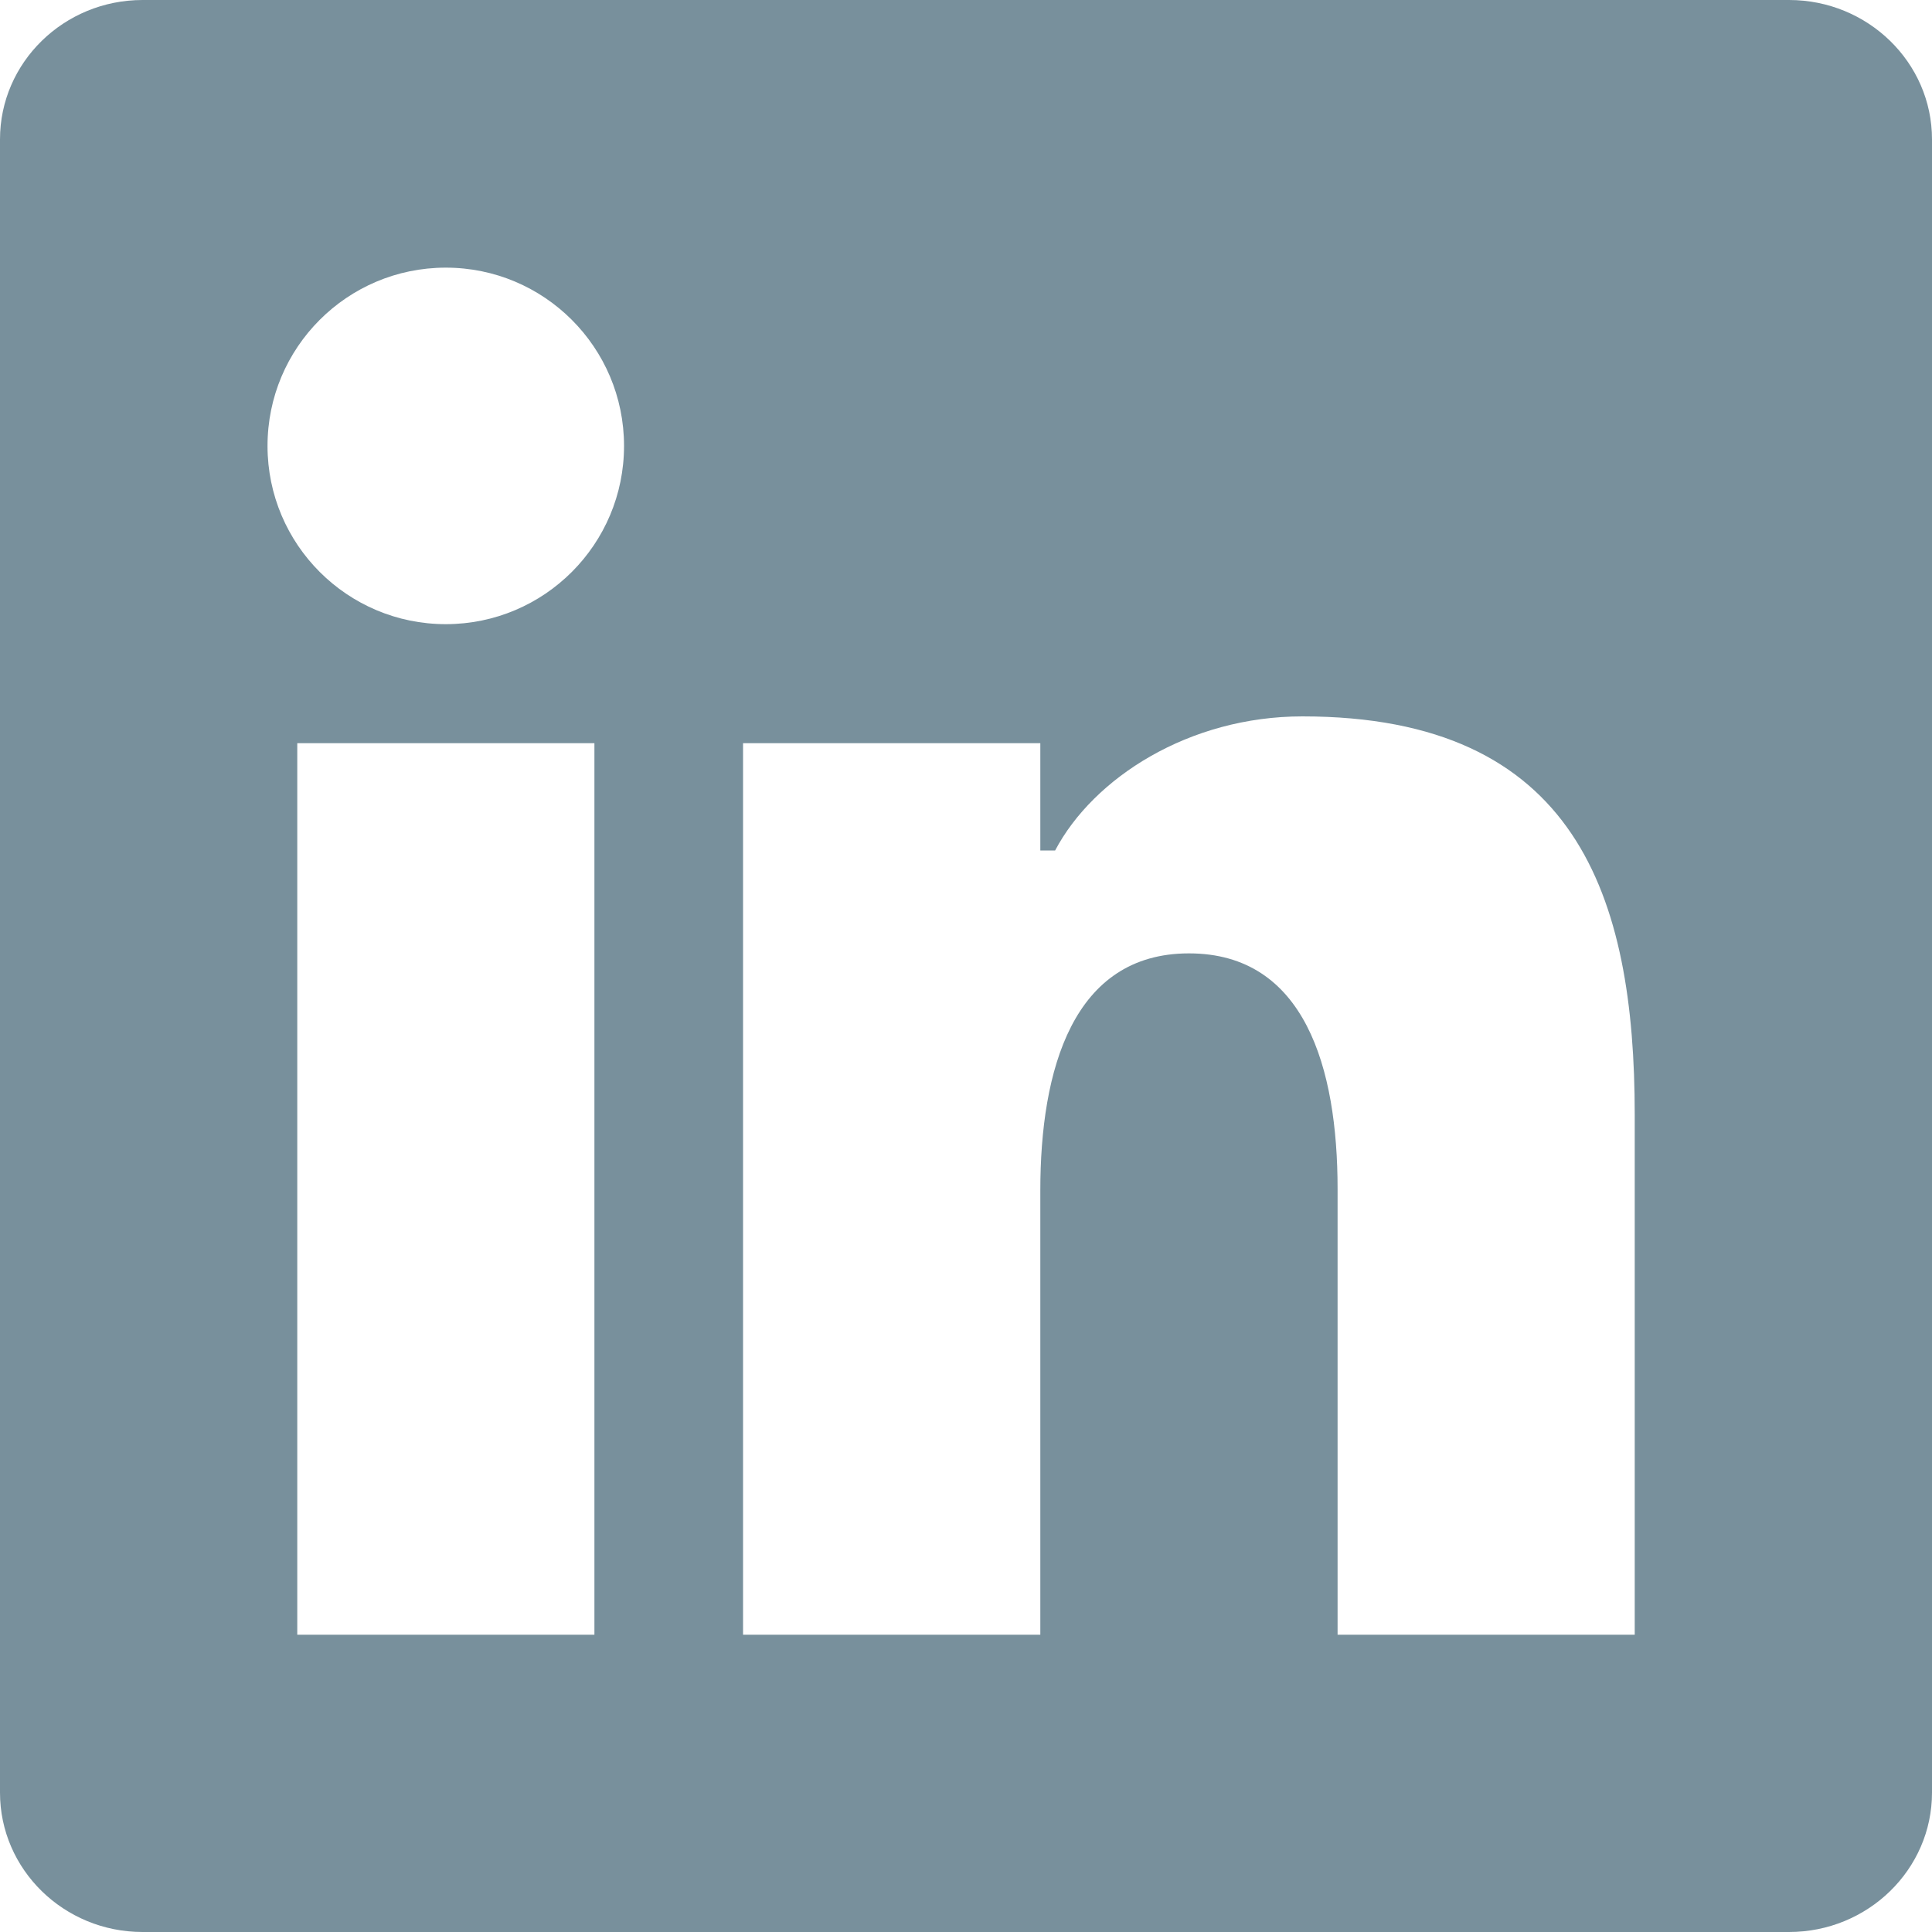
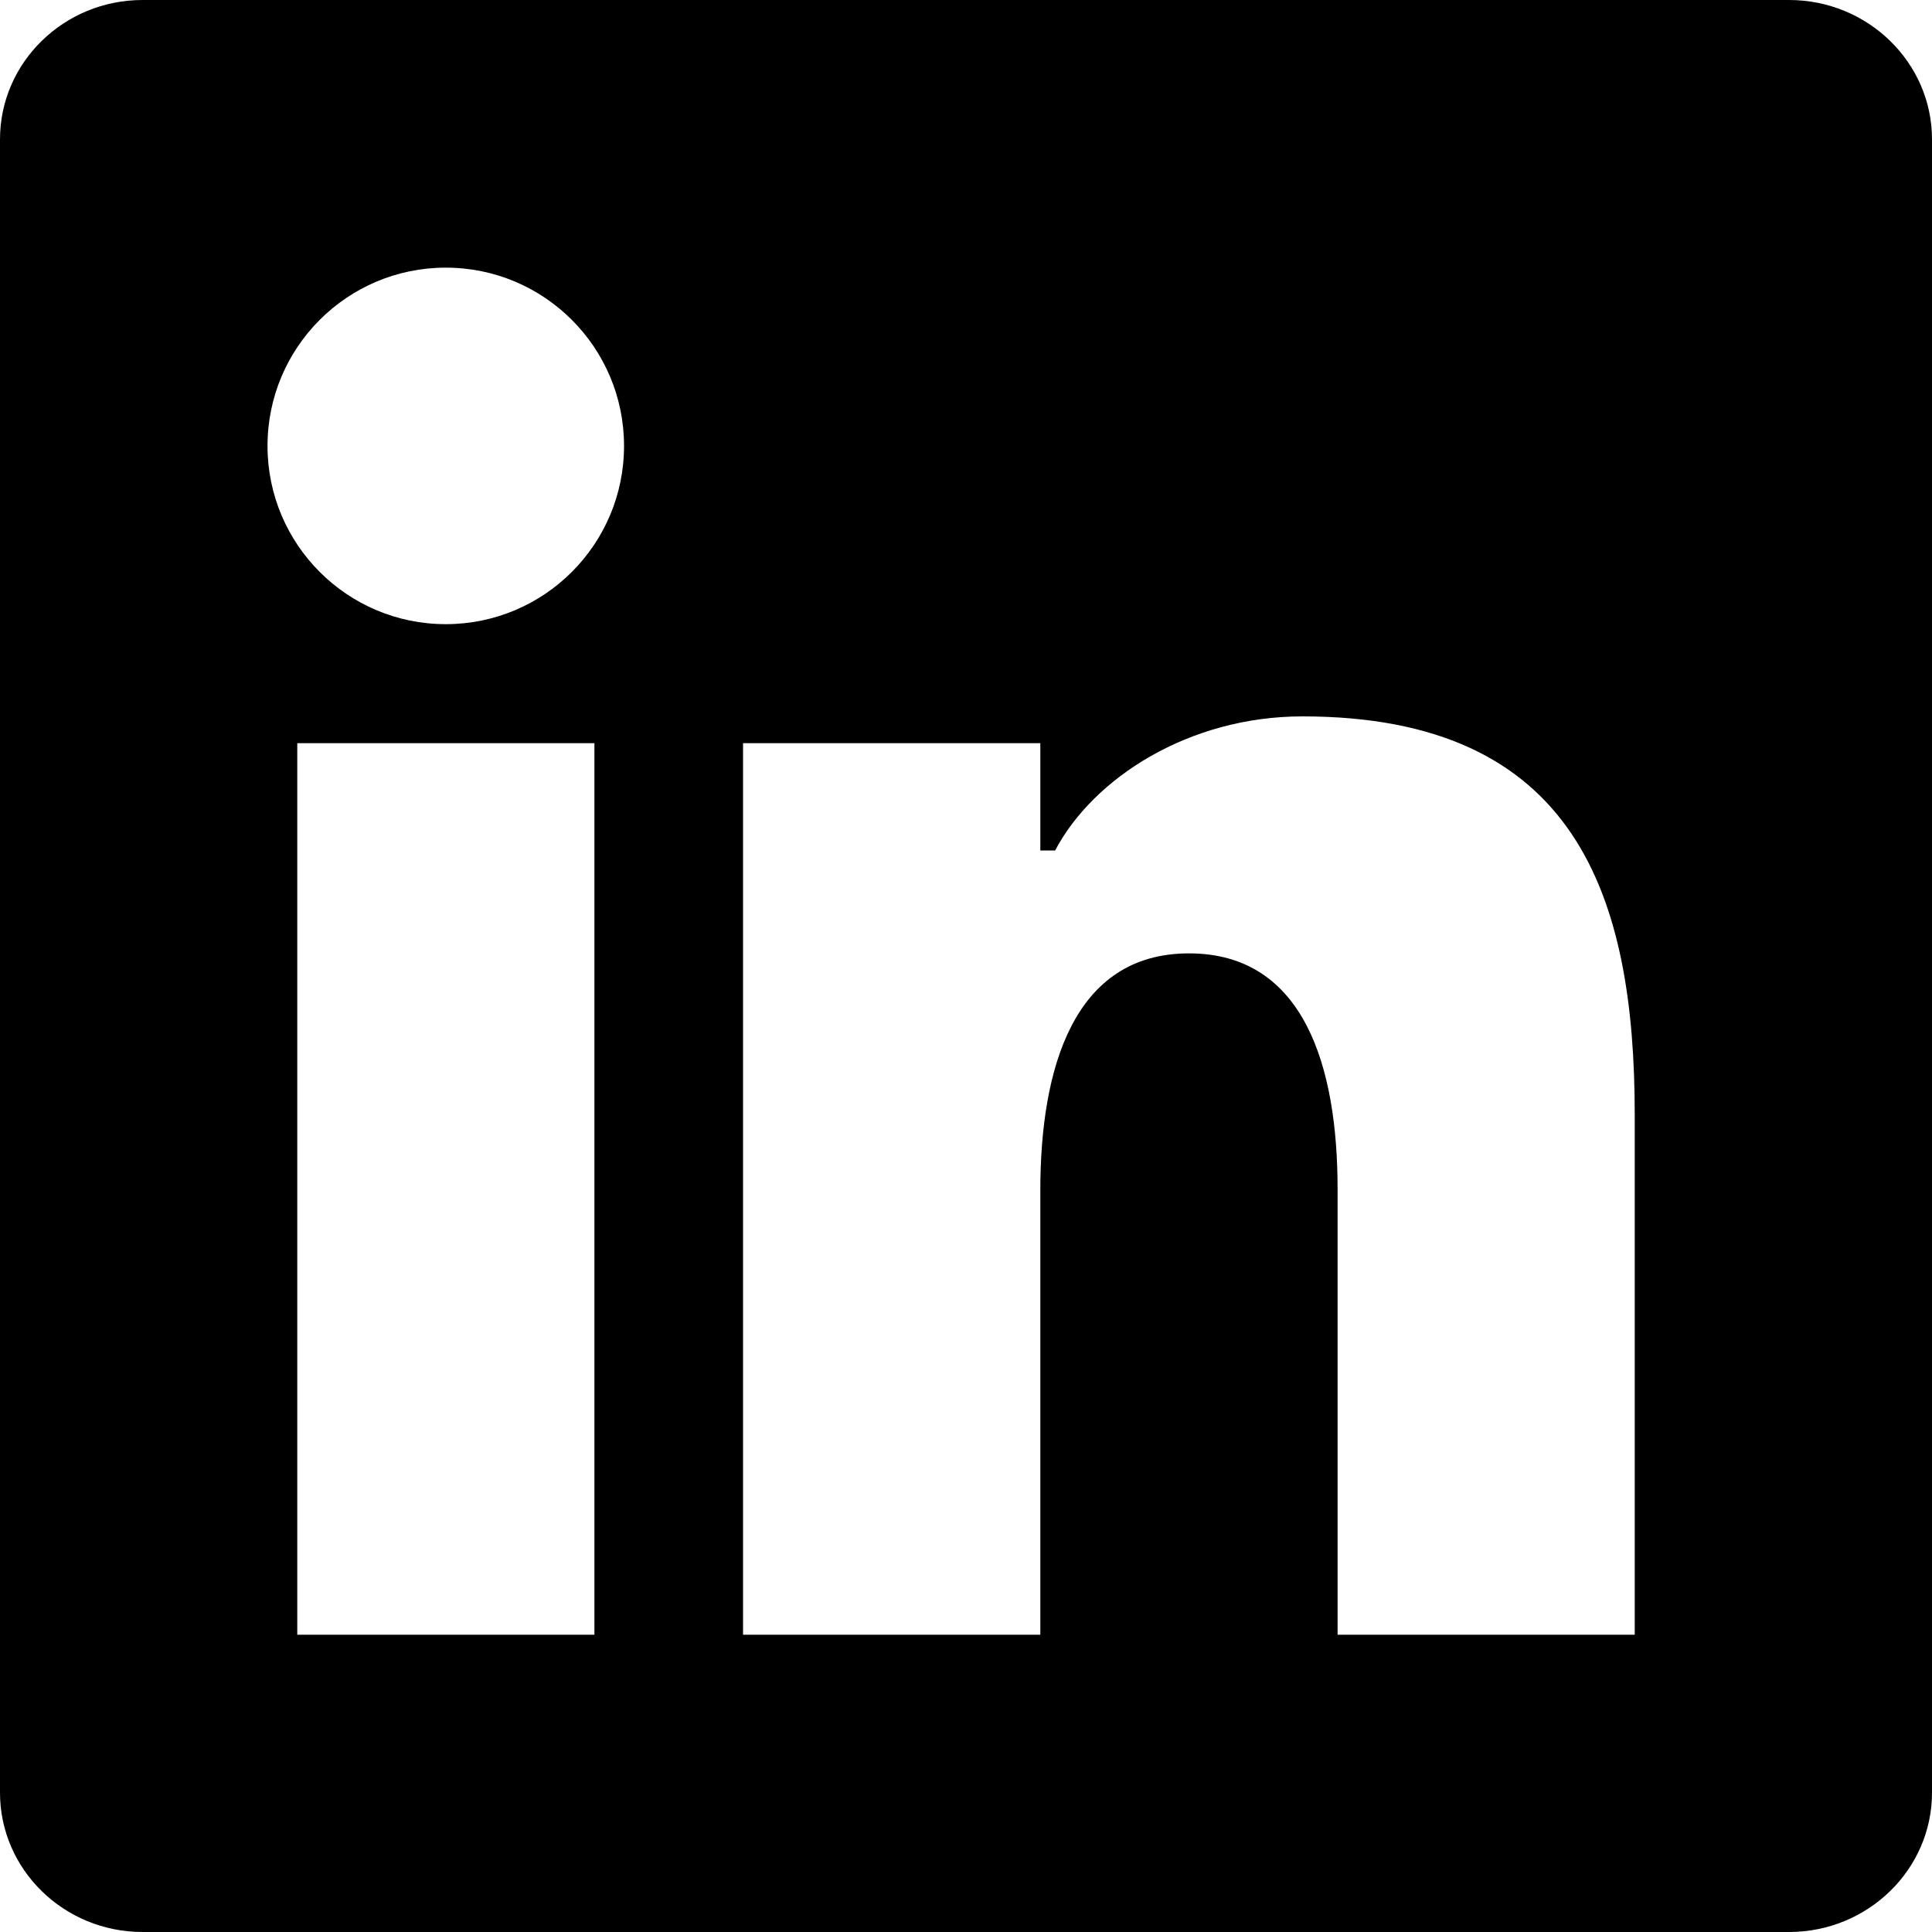
<svg xmlns="http://www.w3.org/2000/svg" width="15" height="15" viewBox="0 0 15 15">
-   <path fill="#78909C" fill-rule="evenodd" d="M13.89 0H1.107C.497 0 0 .484 0 1.082v12.836C0 14.515.496 15 1.107 15H13.89c.612 0 1.11-.485 1.11-1.082V1.082C15 .484 14.501 0 13.89 0zM2.308 5.77h2.307v6.922H2.308V5.77zm1.154-.924a1.384 1.384 0 1 1-.002-2.768 1.384 1.384 0 0 1 .002 2.768zm9.23 7.846h-2.307V9.231c0-.938-.253-1.829-1.154-1.829-.902 0-1.154.905-1.154 1.84v3.45H5.769V5.77h2.308v.833h.115c.297-.563 1.039-1.041 1.92-1.041 2.13 0 2.58 1.398 2.58 3.093v4.038z" />
+   <path fill-rule="evenodd" d="M13.89 0H1.107C.497 0 0 .484 0 1.082v12.836C0 14.515.496 15 1.107 15H13.89c.612 0 1.11-.485 1.11-1.082V1.082C15 .484 14.501 0 13.89 0zM2.308 5.77h2.307v6.922H2.308V5.77zm1.154-.924a1.384 1.384 0 1 1-.002-2.768 1.384 1.384 0 0 1 .002 2.768zm9.23 7.846h-2.307V9.231c0-.938-.253-1.829-1.154-1.829-.902 0-1.154.905-1.154 1.84v3.45H5.769V5.77h2.308v.833h.115c.297-.563 1.039-1.041 1.92-1.041 2.13 0 2.58 1.398 2.58 3.093v4.038z" />
</svg>
